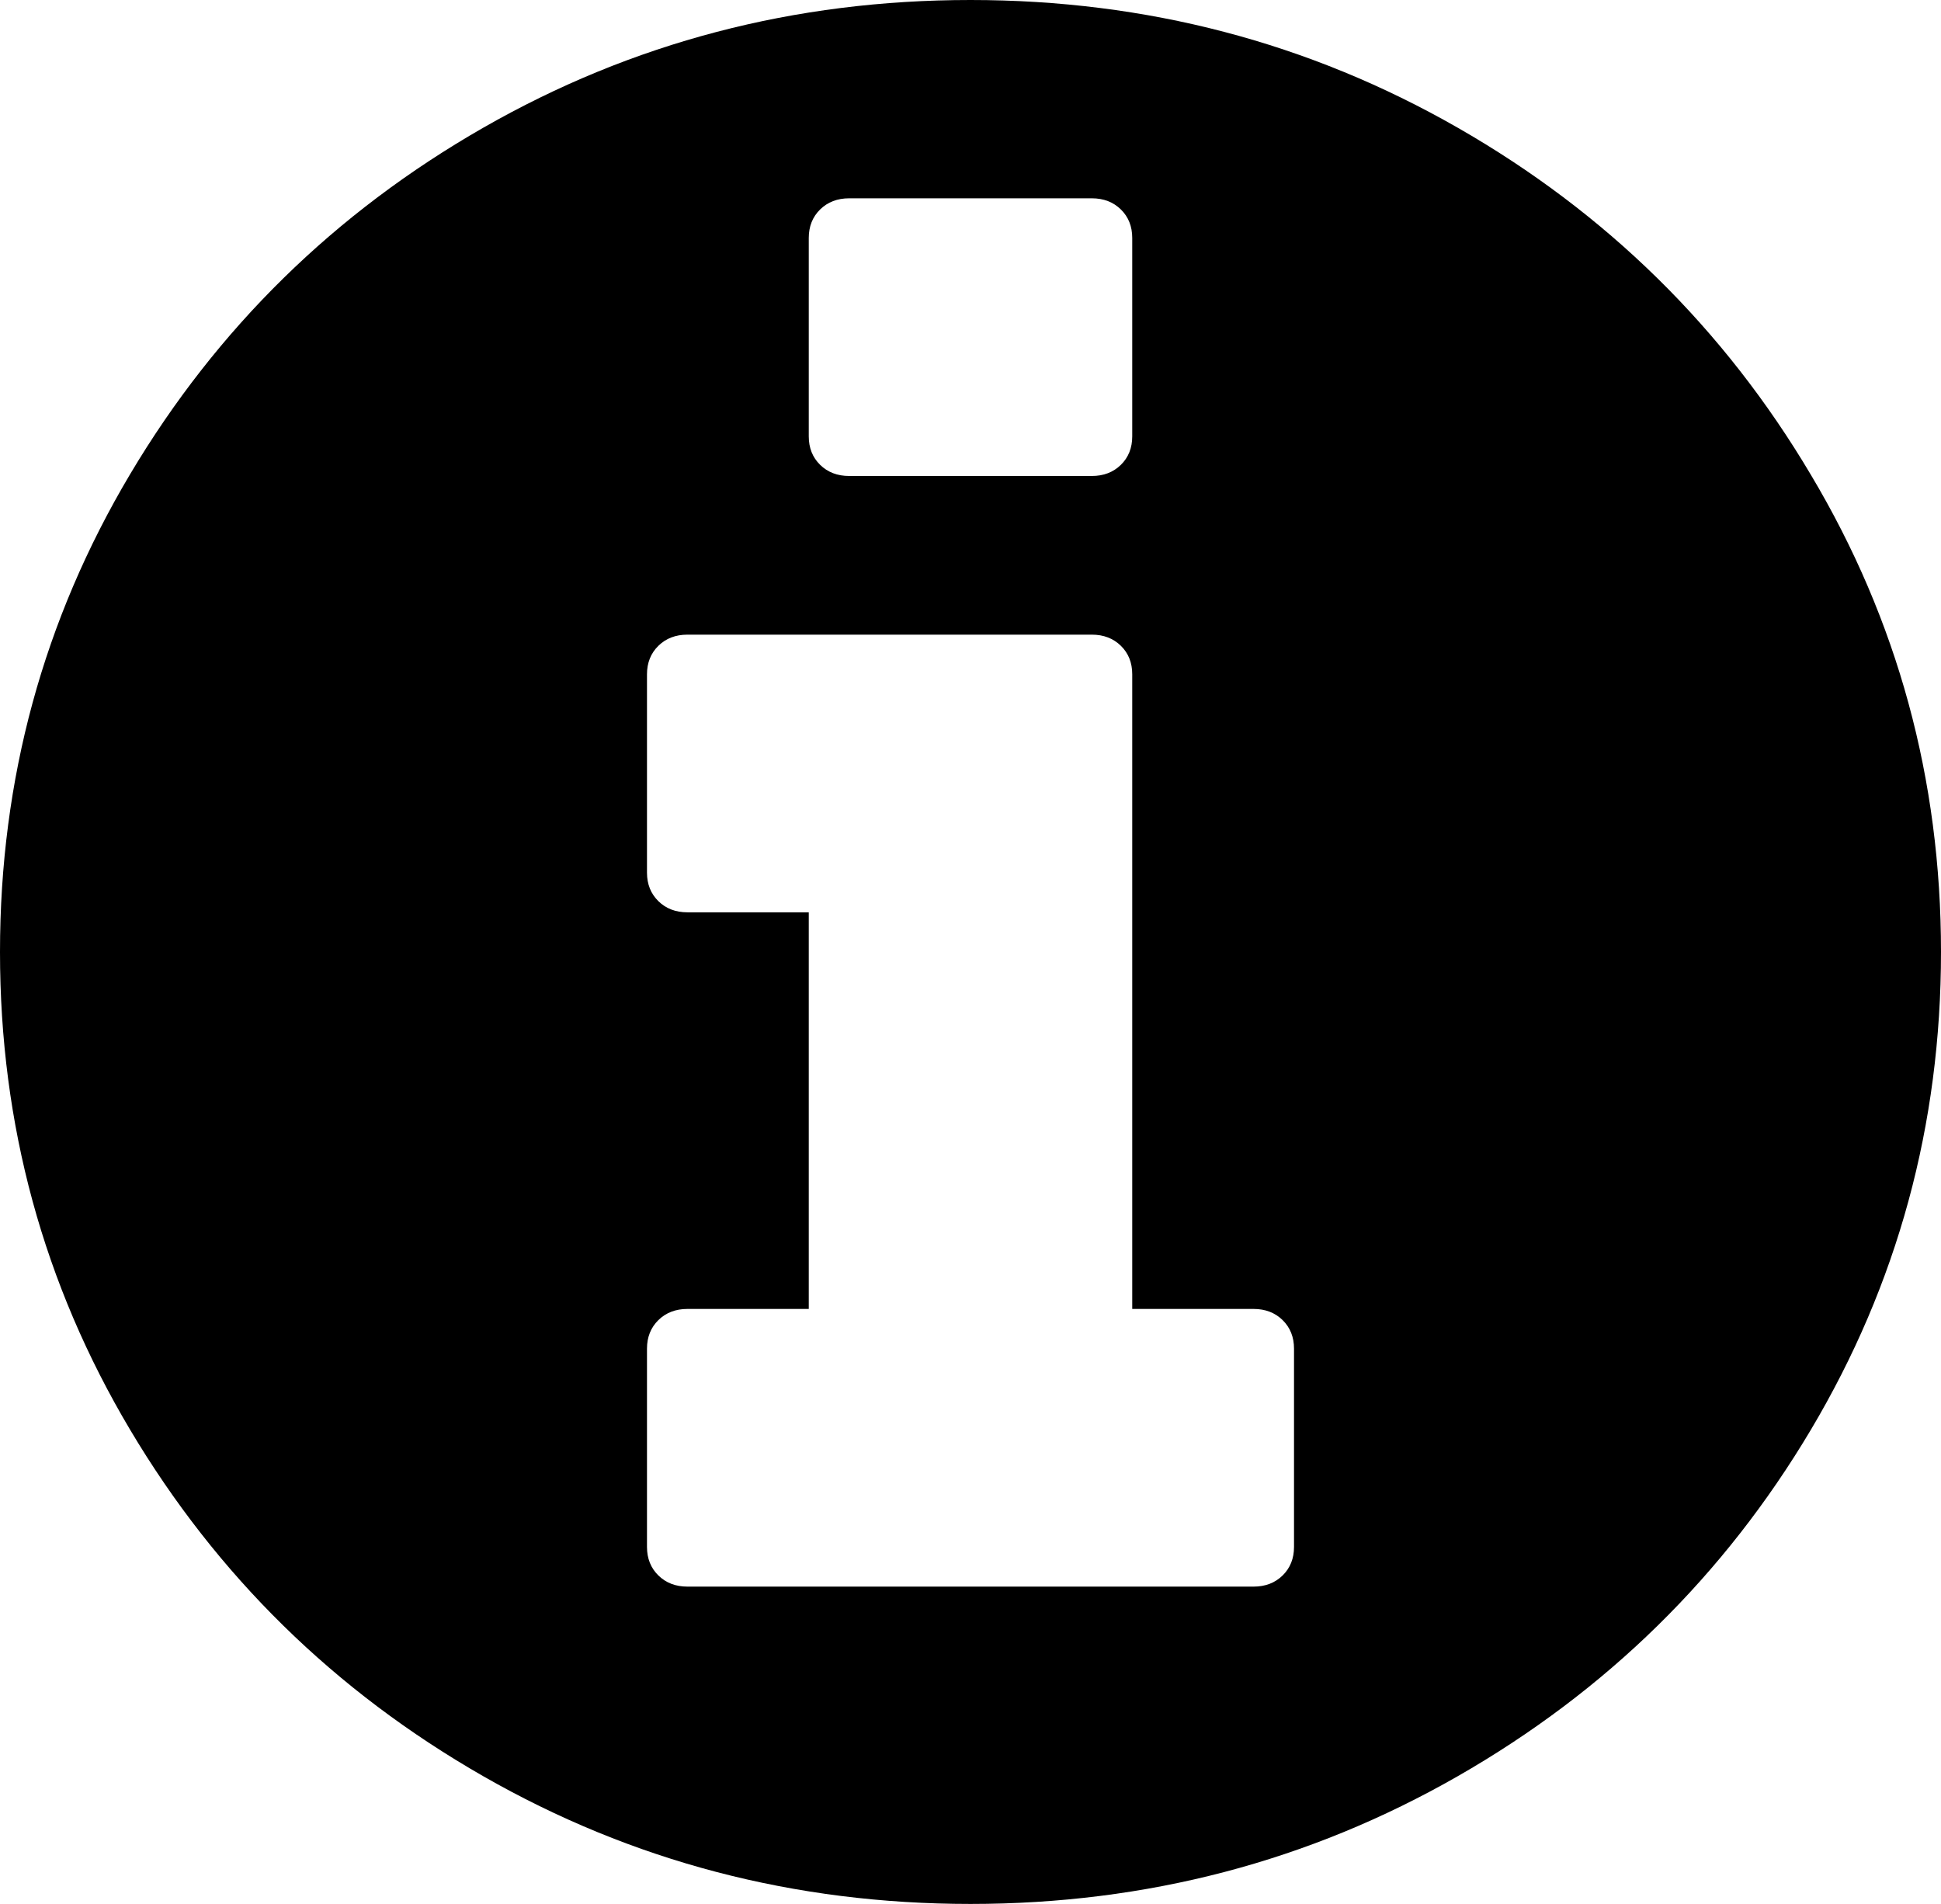
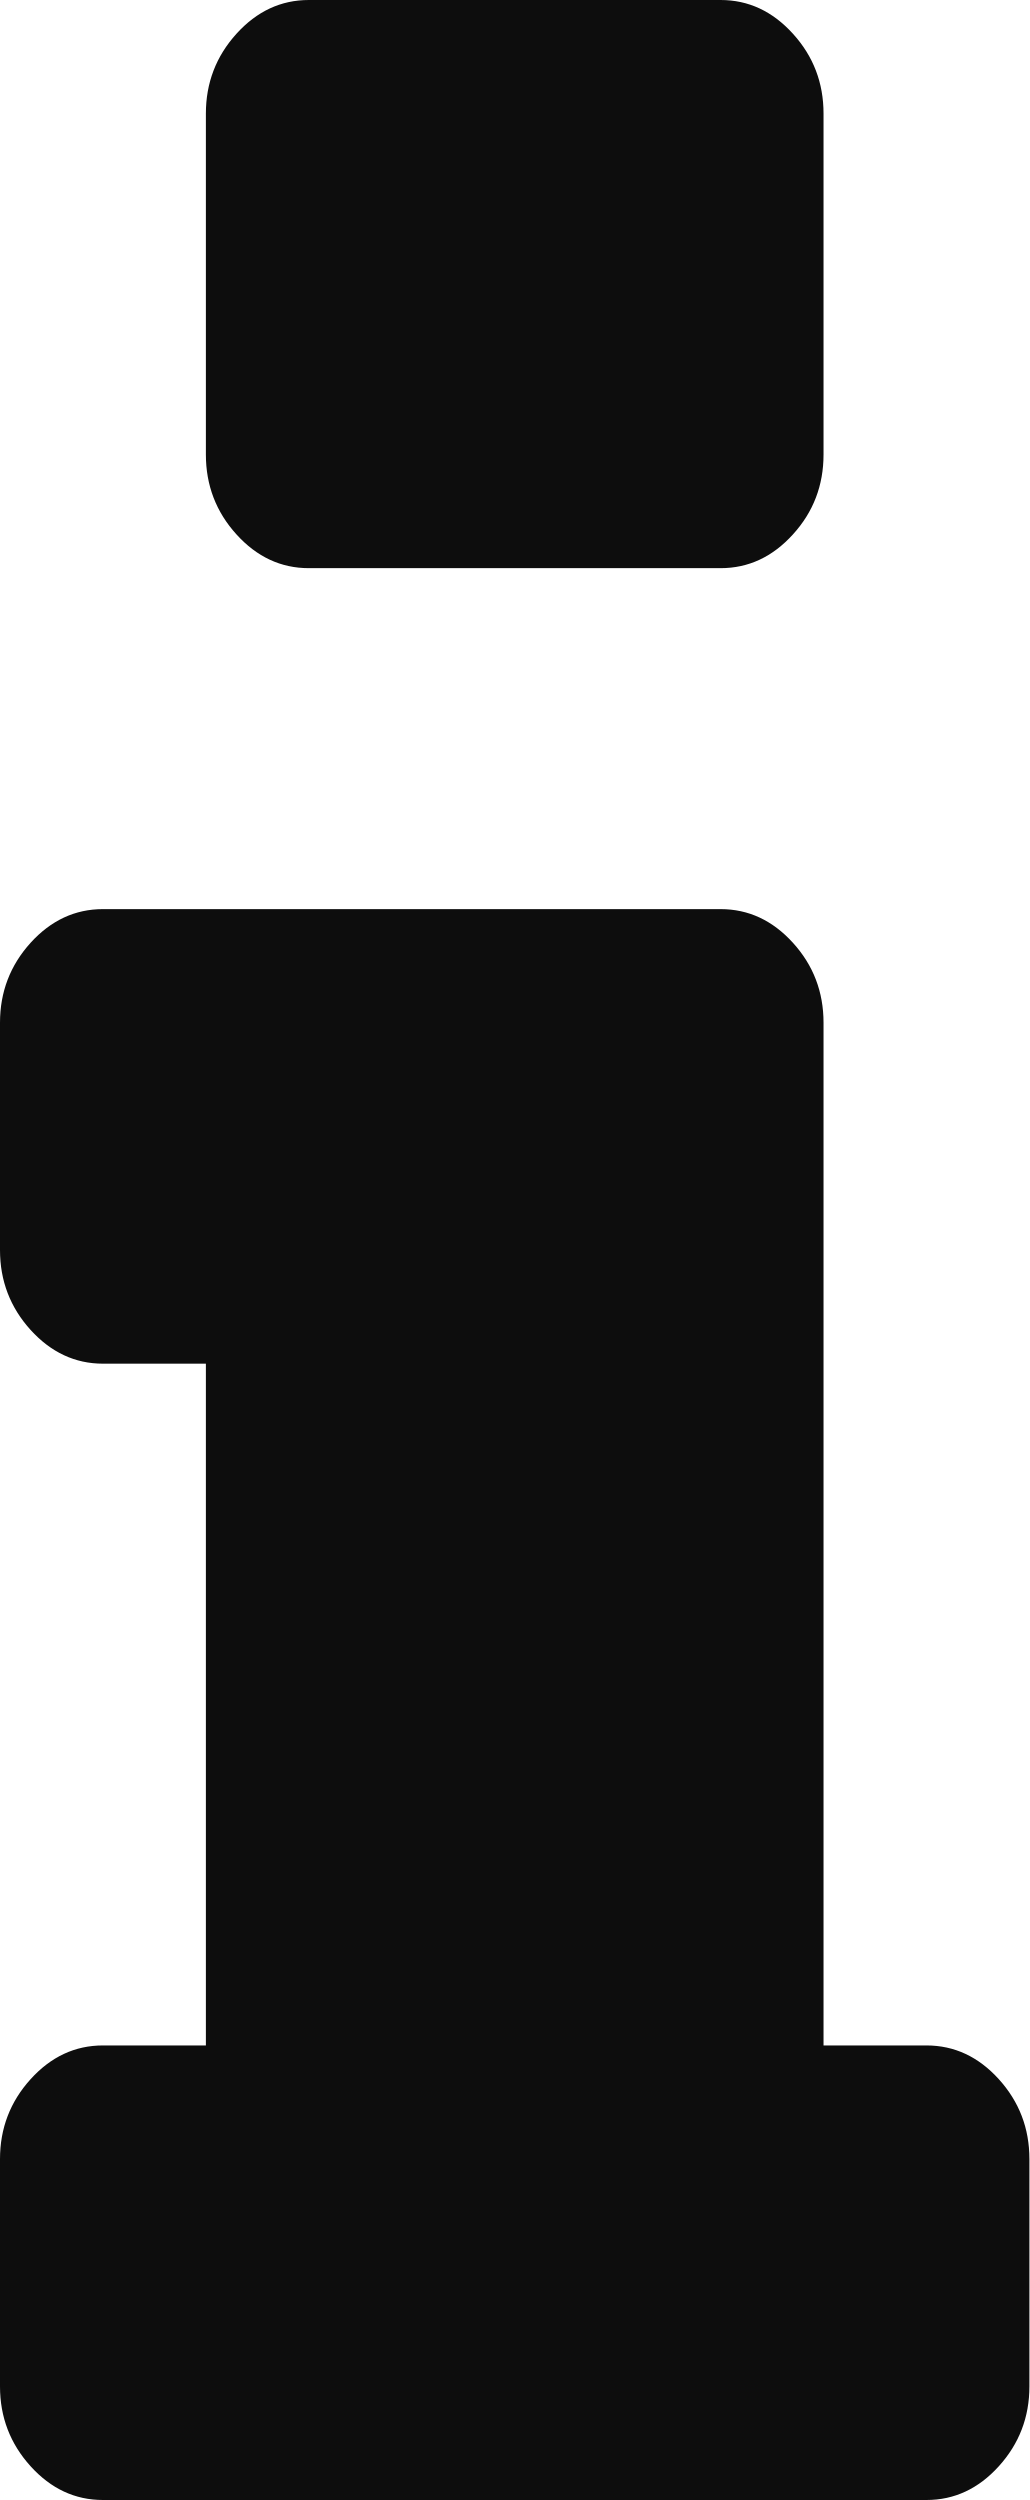
- <svg xmlns="http://www.w3.org/2000/svg" width="52" height="51" viewBox="0 0 52 51" fill="none">
-   <path d="M34.667 41.438V36.125C34.667 35.815 34.565 35.561 34.362 35.361C34.159 35.162 33.899 35.062 33.583 35.062H30.333V18.062C30.333 17.753 30.232 17.498 30.029 17.299C29.826 17.1 29.566 17 29.25 17H18.417C18.101 17 17.841 17.1 17.638 17.299C17.435 17.498 17.333 17.753 17.333 18.062V23.375C17.333 23.685 17.435 23.939 17.638 24.139C17.841 24.338 18.101 24.438 18.417 24.438H21.667V35.062H18.417C18.101 35.062 17.841 35.162 17.638 35.361C17.435 35.561 17.333 35.815 17.333 36.125V41.438C17.333 41.747 17.435 42.002 17.638 42.201C17.841 42.4 18.101 42.5 18.417 42.5H33.583C33.899 42.5 34.159 42.4 34.362 42.201C34.565 42.002 34.667 41.747 34.667 41.438ZM30.333 11.688V6.375C30.333 6.065 30.232 5.811 30.029 5.611C29.826 5.412 29.566 5.312 29.25 5.312H22.75C22.434 5.312 22.174 5.412 21.971 5.611C21.768 5.811 21.667 6.065 21.667 6.375V11.688C21.667 11.997 21.768 12.252 21.971 12.451C22.174 12.65 22.434 12.75 22.75 12.75H29.25C29.566 12.75 29.826 12.65 30.029 12.451C30.232 12.252 30.333 11.997 30.333 11.688ZM48.513 12.717C50.838 16.613 52 20.874 52 25.5C52 30.126 50.838 34.393 48.513 38.3C46.188 42.207 43.034 45.3 39.051 47.58C35.067 49.86 30.717 51 26 51C21.283 51 16.933 49.86 12.949 47.58C8.966 45.3 5.812 42.207 3.487 38.3C1.162 34.393 0 30.126 0 25.5C0 20.874 1.162 16.607 3.487 12.7C5.812 8.793 8.966 5.7 12.949 3.42C16.933 1.14 21.283 0 26 0C30.717 0 35.067 1.14 39.051 3.42C43.034 5.7 46.188 8.799 48.513 12.717Z" fill="black" />
+ <svg xmlns="http://www.w3.org/2000/svg" width="14" height="34" viewBox="0 0 14 34" fill="none">
+   <path d="M14 29.364V32.455C14 32.873 13.861 33.235 13.584 33.541C13.307 33.847 12.979 34 12.6 34H1.4C1.021 34 0.693 33.847 0.416 33.541C0.139 33.235 0 32.873 0 32.455V29.364C0 28.945 0.139 28.583 0.416 28.277C0.693 27.971 1.021 27.818 1.4 27.818H2.8V18.546H1.4C1.021 18.546 0.693 18.392 0.416 18.087C0.139 17.781 0 17.419 0 17V13.909C0 13.491 0.139 13.128 0.416 12.822C0.693 12.517 1.021 12.364 1.4 12.364H9.8C10.179 12.364 10.507 12.517 10.784 12.822C11.062 13.128 11.2 13.491 11.2 13.909V27.818H12.6C12.979 27.818 13.307 27.971 13.584 28.277C13.861 28.583 14 28.945 14 29.364ZM11.2 1.545V6.182C11.2 6.6 11.062 6.963 10.784 7.268C10.507 7.574 10.179 7.727 9.8 7.727H4.2C3.821 7.727 3.493 7.574 3.216 7.268C2.939 6.963 2.8 6.6 2.8 6.182V1.545C2.8 1.127 2.939 0.765 3.216 0.459C3.493 0.153 3.821 0 4.2 0H9.8C10.179 0 10.507 0.153 10.784 0.459C11.062 0.765 11.2 1.127 11.2 1.545Z" fill="#0D0D0D" />
</svg>
